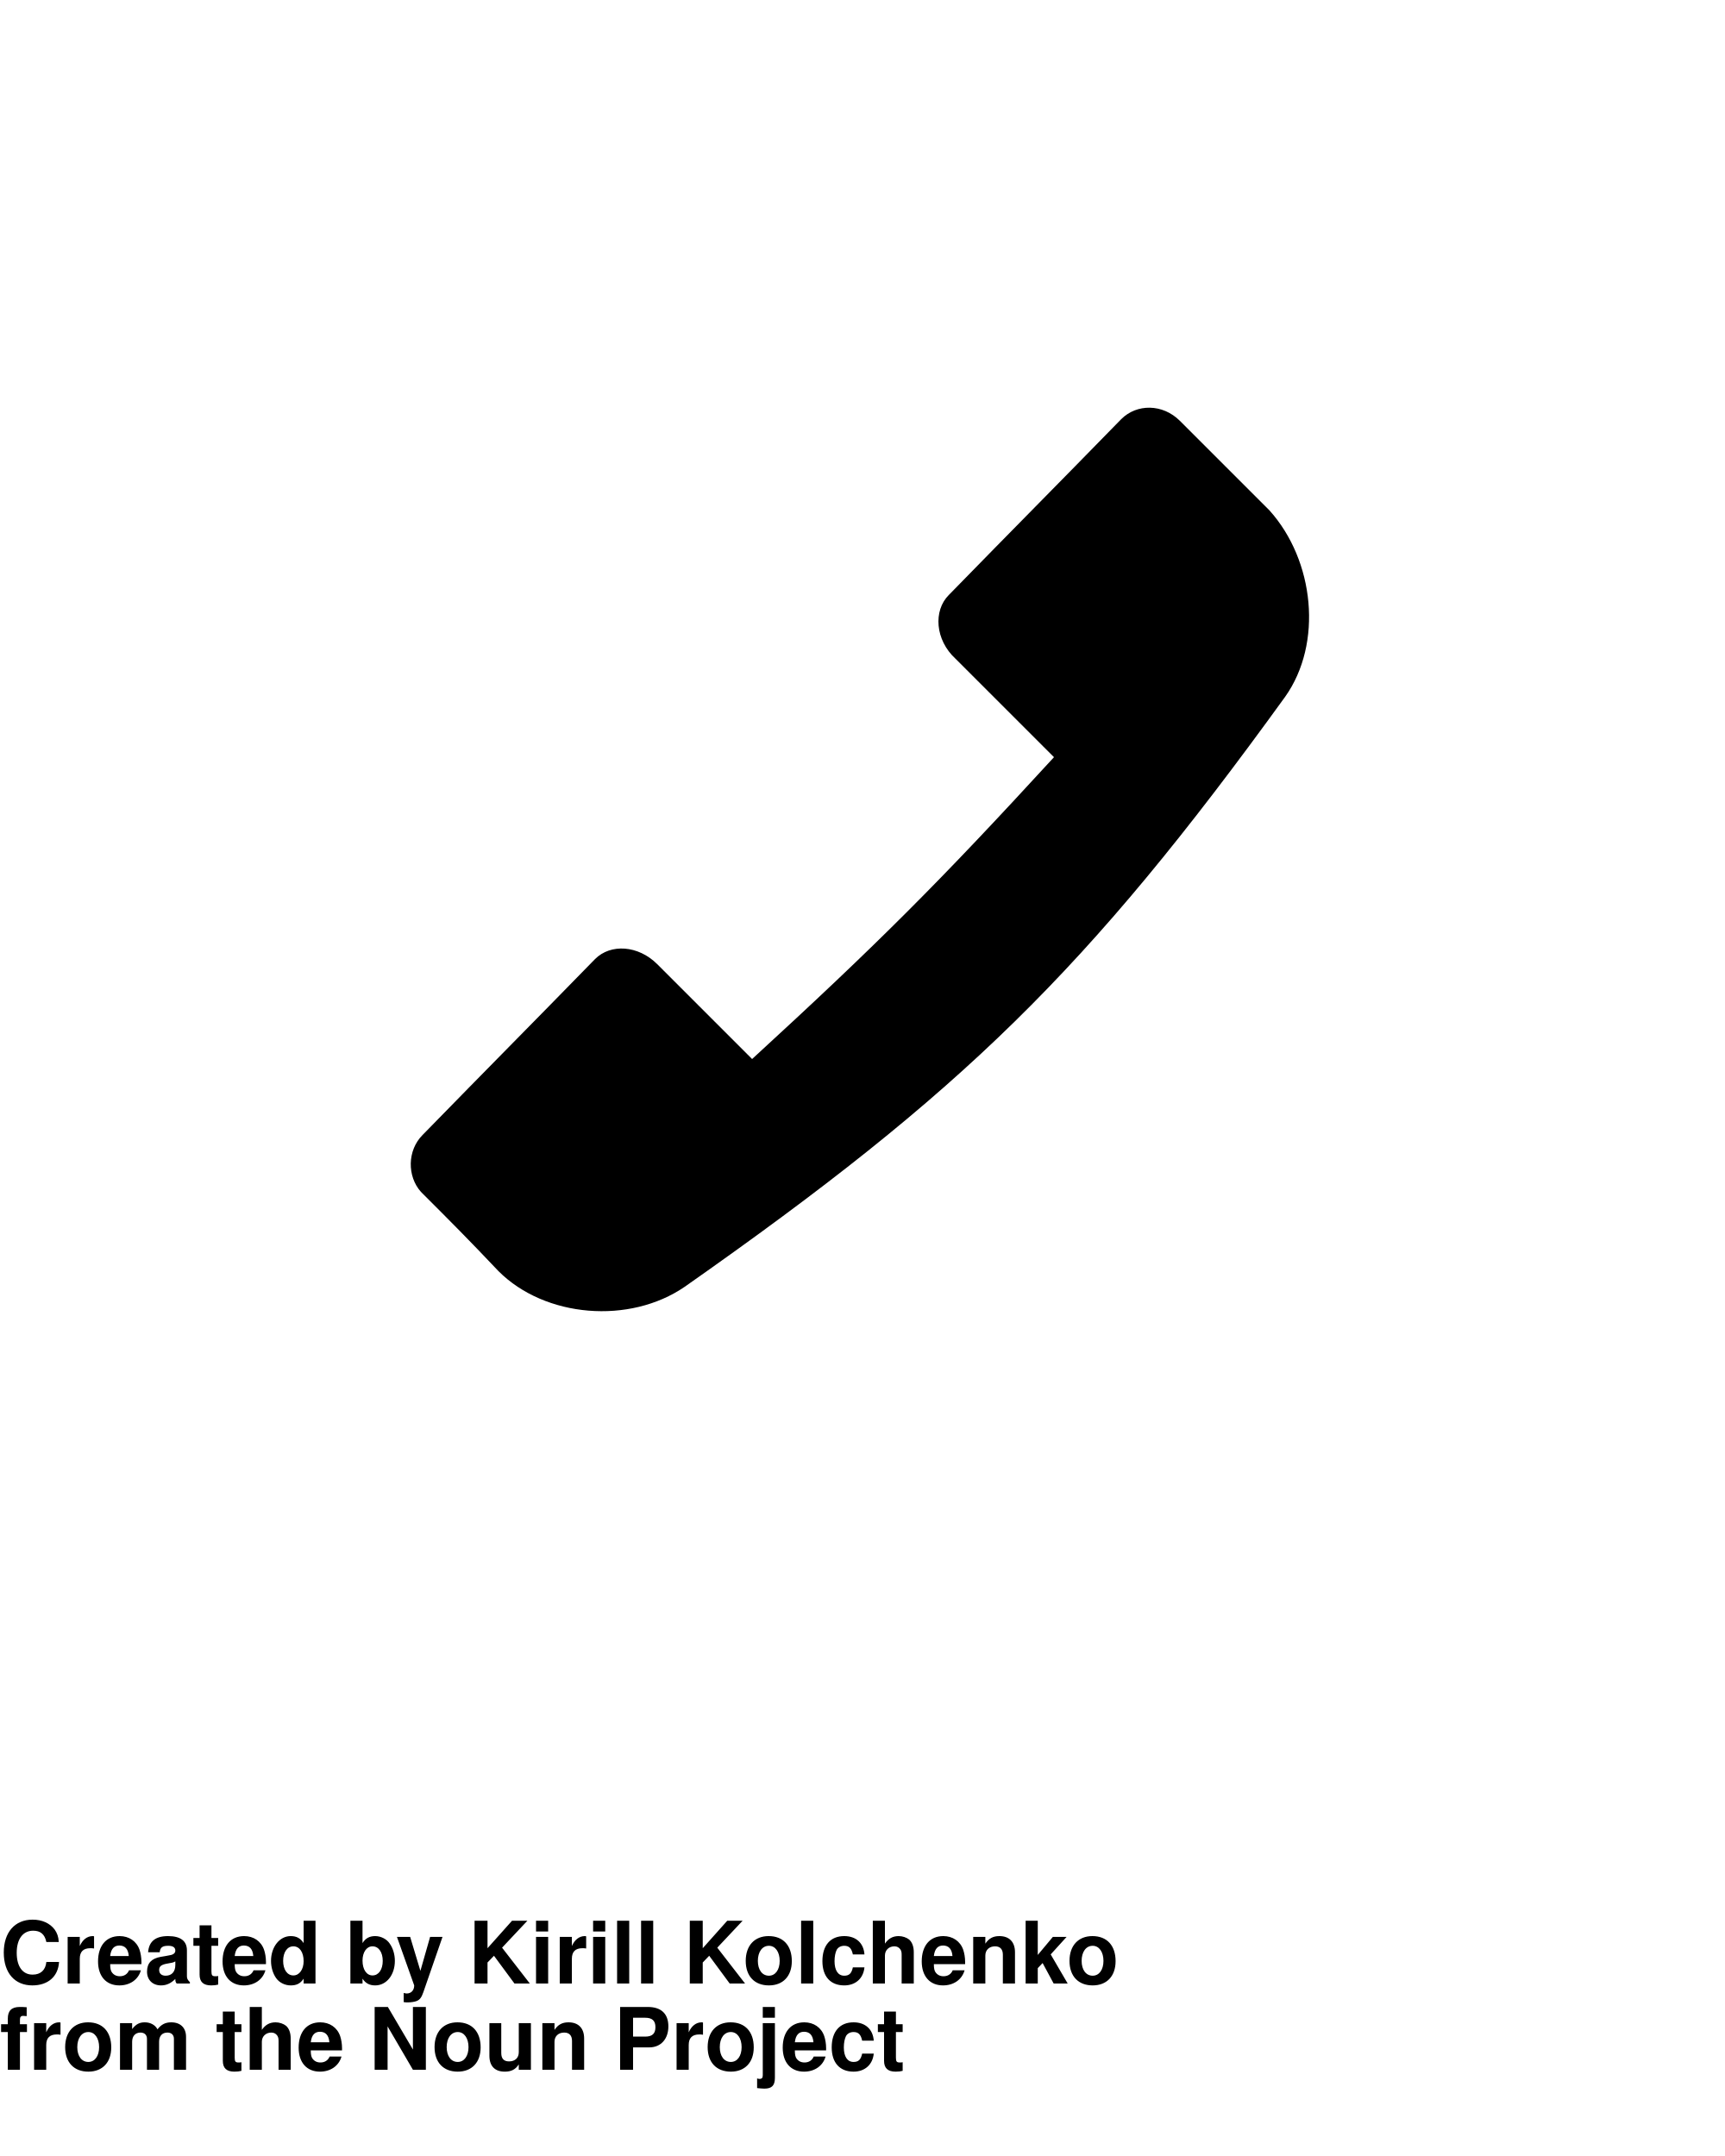
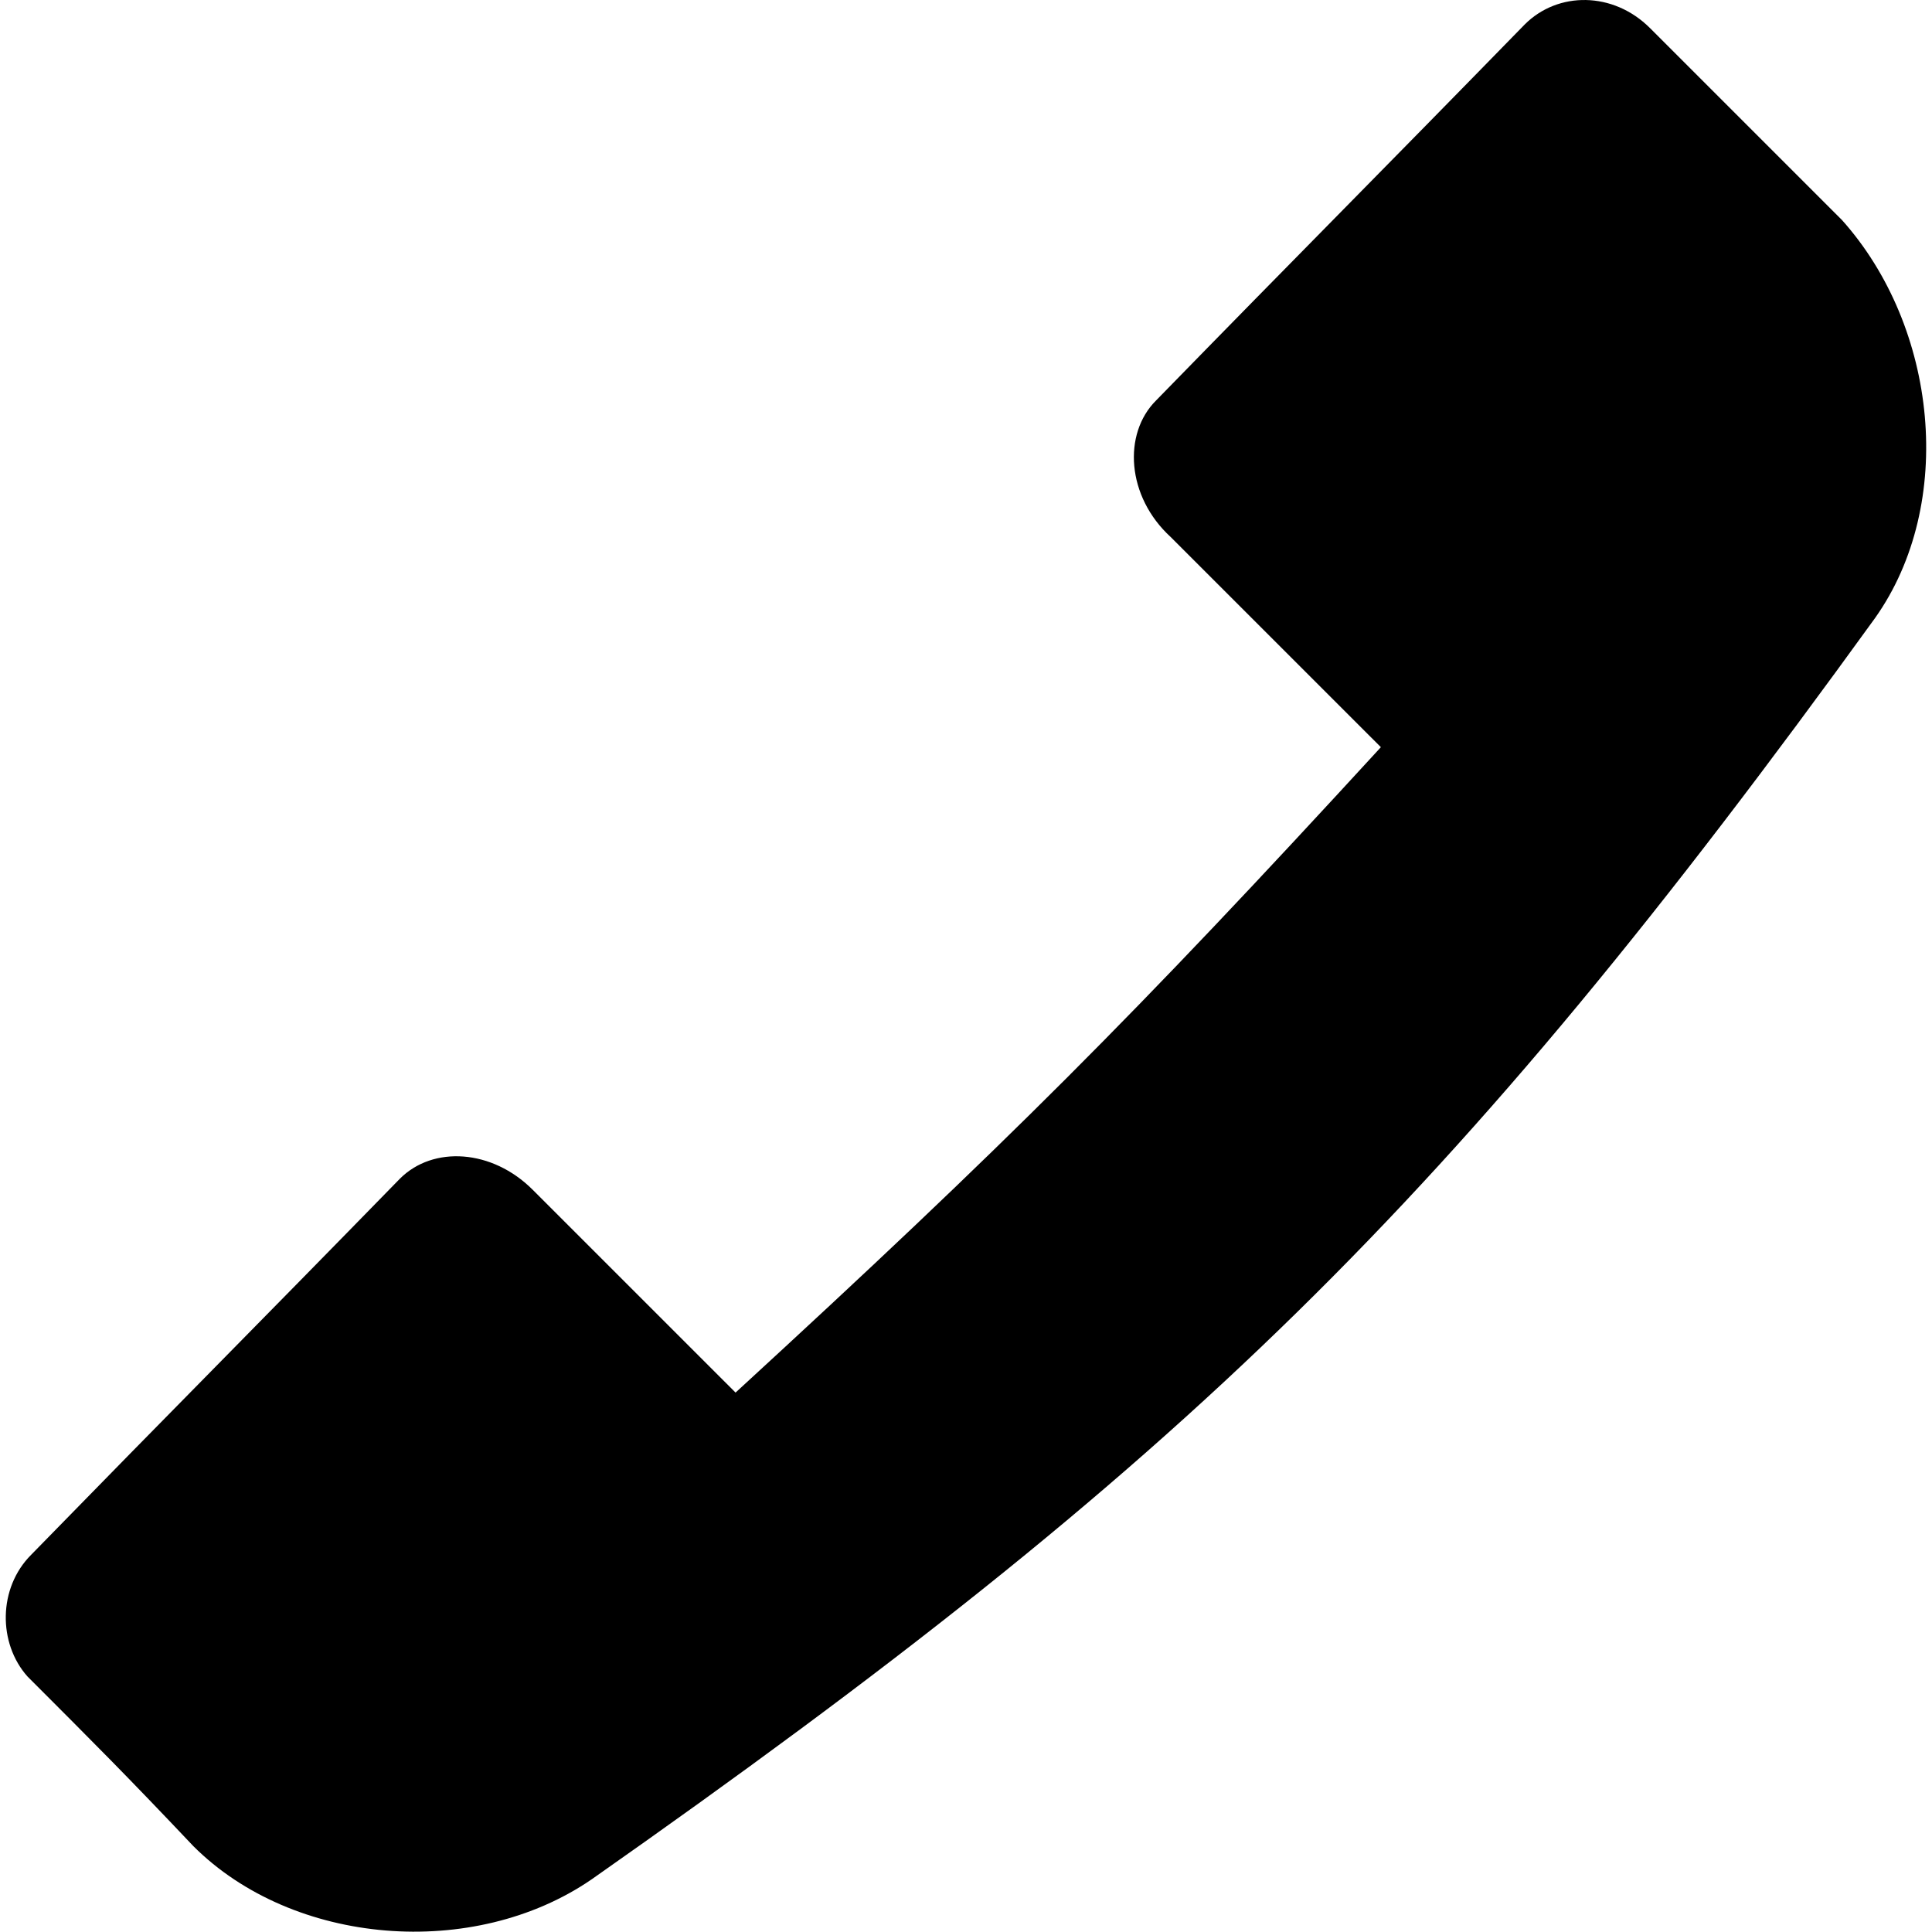
- <svg xmlns="http://www.w3.org/2000/svg" version="1.1" x="0px" y="0px" viewBox="0 0 100 125" enable-background="new 0 0 100 100" xml:space="preserve">
+ <svg xmlns="http://www.w3.org/2000/svg" version="1.1" id="Layer_1" x="0px" y="0px" width="50px" height="50px" viewBox="25 25 50 50" enable-background="new 25 25 50 50" xml:space="preserve">
  <g>
-     <path fill="#000000" d="M73.6,29.6c-0.1-0.1-0.2-0.2-0.3-0.3l0,0c-2-2-3-3-4.9-4.9c-1-1-2.5-1-3.4-0.1c-4,4.1-6,6.1-10,10.2   c-0.9,0.9-0.8,2.6,0.4,3.7c2.3,2.3,3.4,3.4,5.7,5.7c-6.7,7.3-10.2,10.8-17.5,17.5c-2.2-2.2-3.3-3.3-5.5-5.5   c-1.1-1.1-2.7-1.2-3.6-0.3c-4,4.1-6,6.1-10,10.2c-0.9,0.9-0.9,2.4-0.1,3.3c1.8,1.8,2.7,2.7,4.5,4.6c2.7,2.7,7.6,3.1,10.8,0.9   C55.8,63.3,63,56.3,74.5,40.4C76.7,37.3,76.2,32.5,73.6,29.6z" />
+     <path d="M72.667,30.691c-0.097-0.095-0.191-0.191-0.287-0.286l0,0c-1.908-1.909-2.864-2.863-4.677-4.677   c-0.954-0.954-2.386-0.954-3.243-0.095c-3.817,3.913-5.728,5.822-9.544,9.734c-0.859,0.859-0.764,2.482,0.381,3.531   c2.195,2.195,3.245,3.245,5.44,5.439c-6.394,6.967-9.735,10.307-16.701,16.703c-2.101-2.101-3.15-3.15-5.25-5.249   c-1.05-1.051-2.577-1.146-3.436-0.287c-3.817,3.913-5.726,5.821-9.544,9.734c-0.859,0.859-0.859,2.291-0.095,3.149   c1.718,1.719,2.576,2.576,4.293,4.391c2.578,2.577,7.254,2.958,10.308,0.859c15.365-10.784,22.236-17.465,33.213-32.64   C75.624,38.04,75.148,33.458,72.667,30.691z" />
  </g>
-   <text x="0" y="115" fill="#000000" font-size="5px" font-weight="bold" font-family="'Helvetica Neue', Helvetica, Arial-Unicode, Arial, Sans-serif">Created by Kirill Kolchenko</text>
-   <text x="0" y="120" fill="#000000" font-size="5px" font-weight="bold" font-family="'Helvetica Neue', Helvetica, Arial-Unicode, Arial, Sans-serif">from the Noun Project</text>
</svg>
